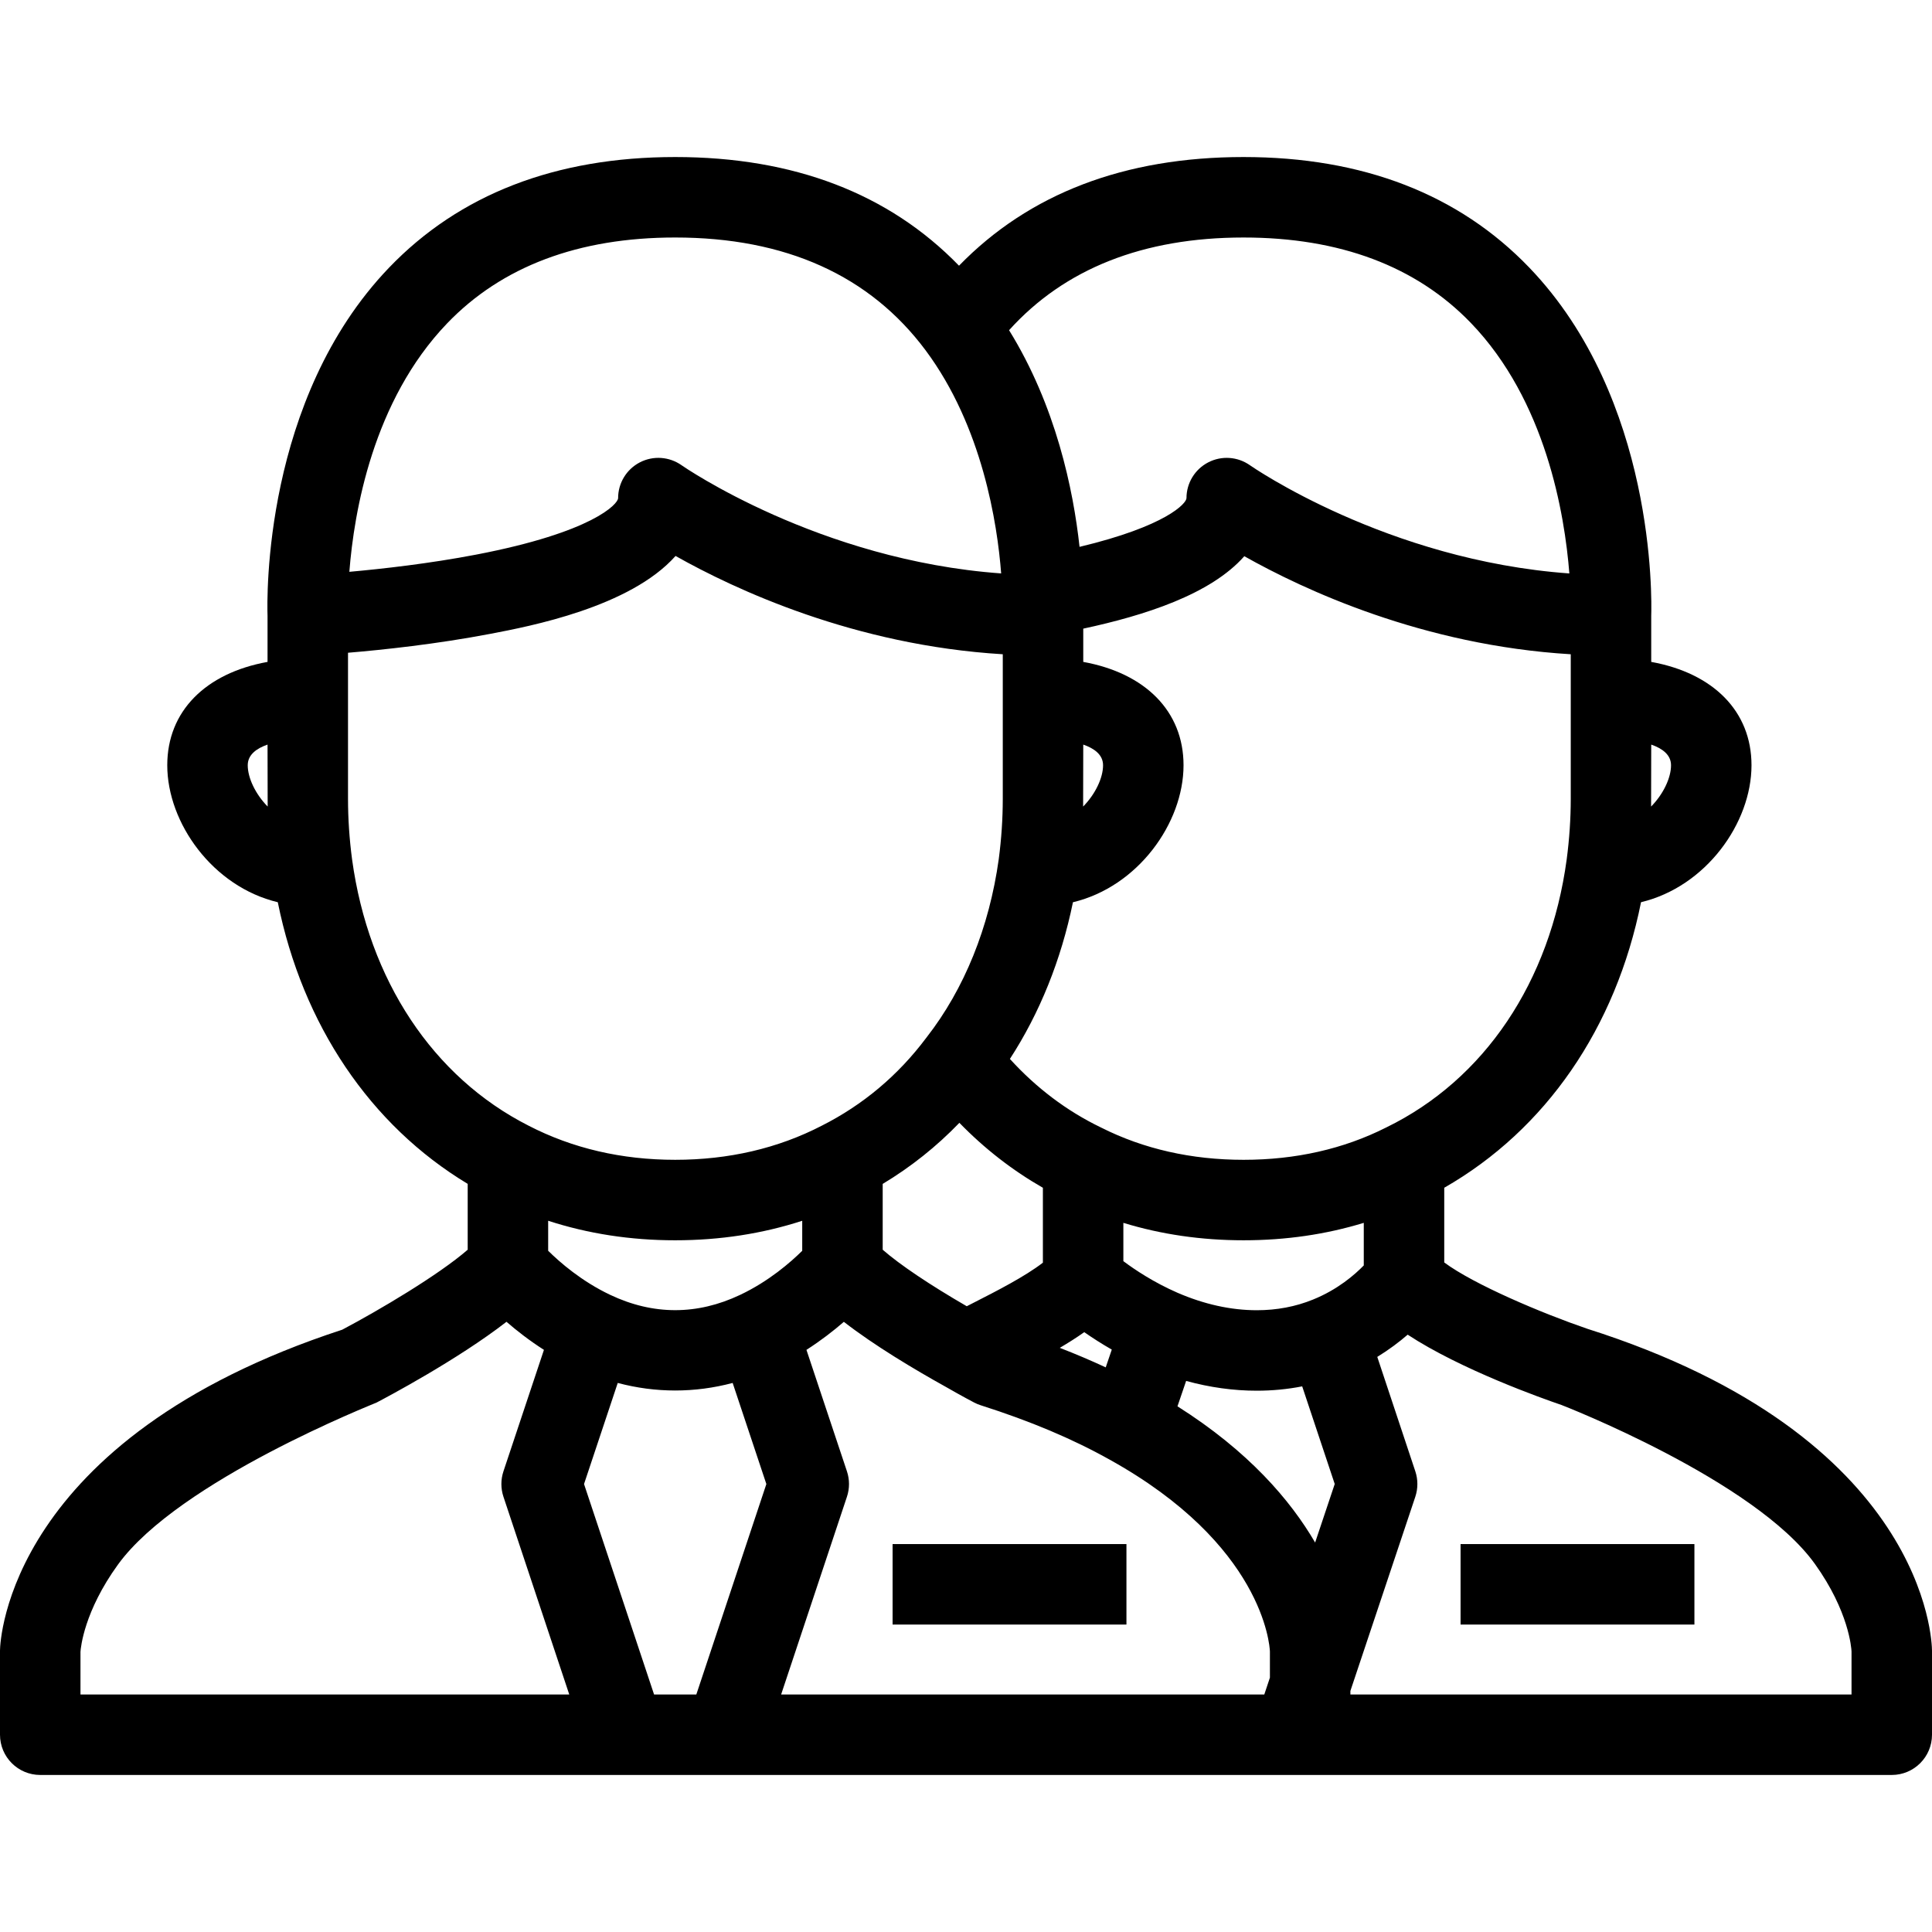
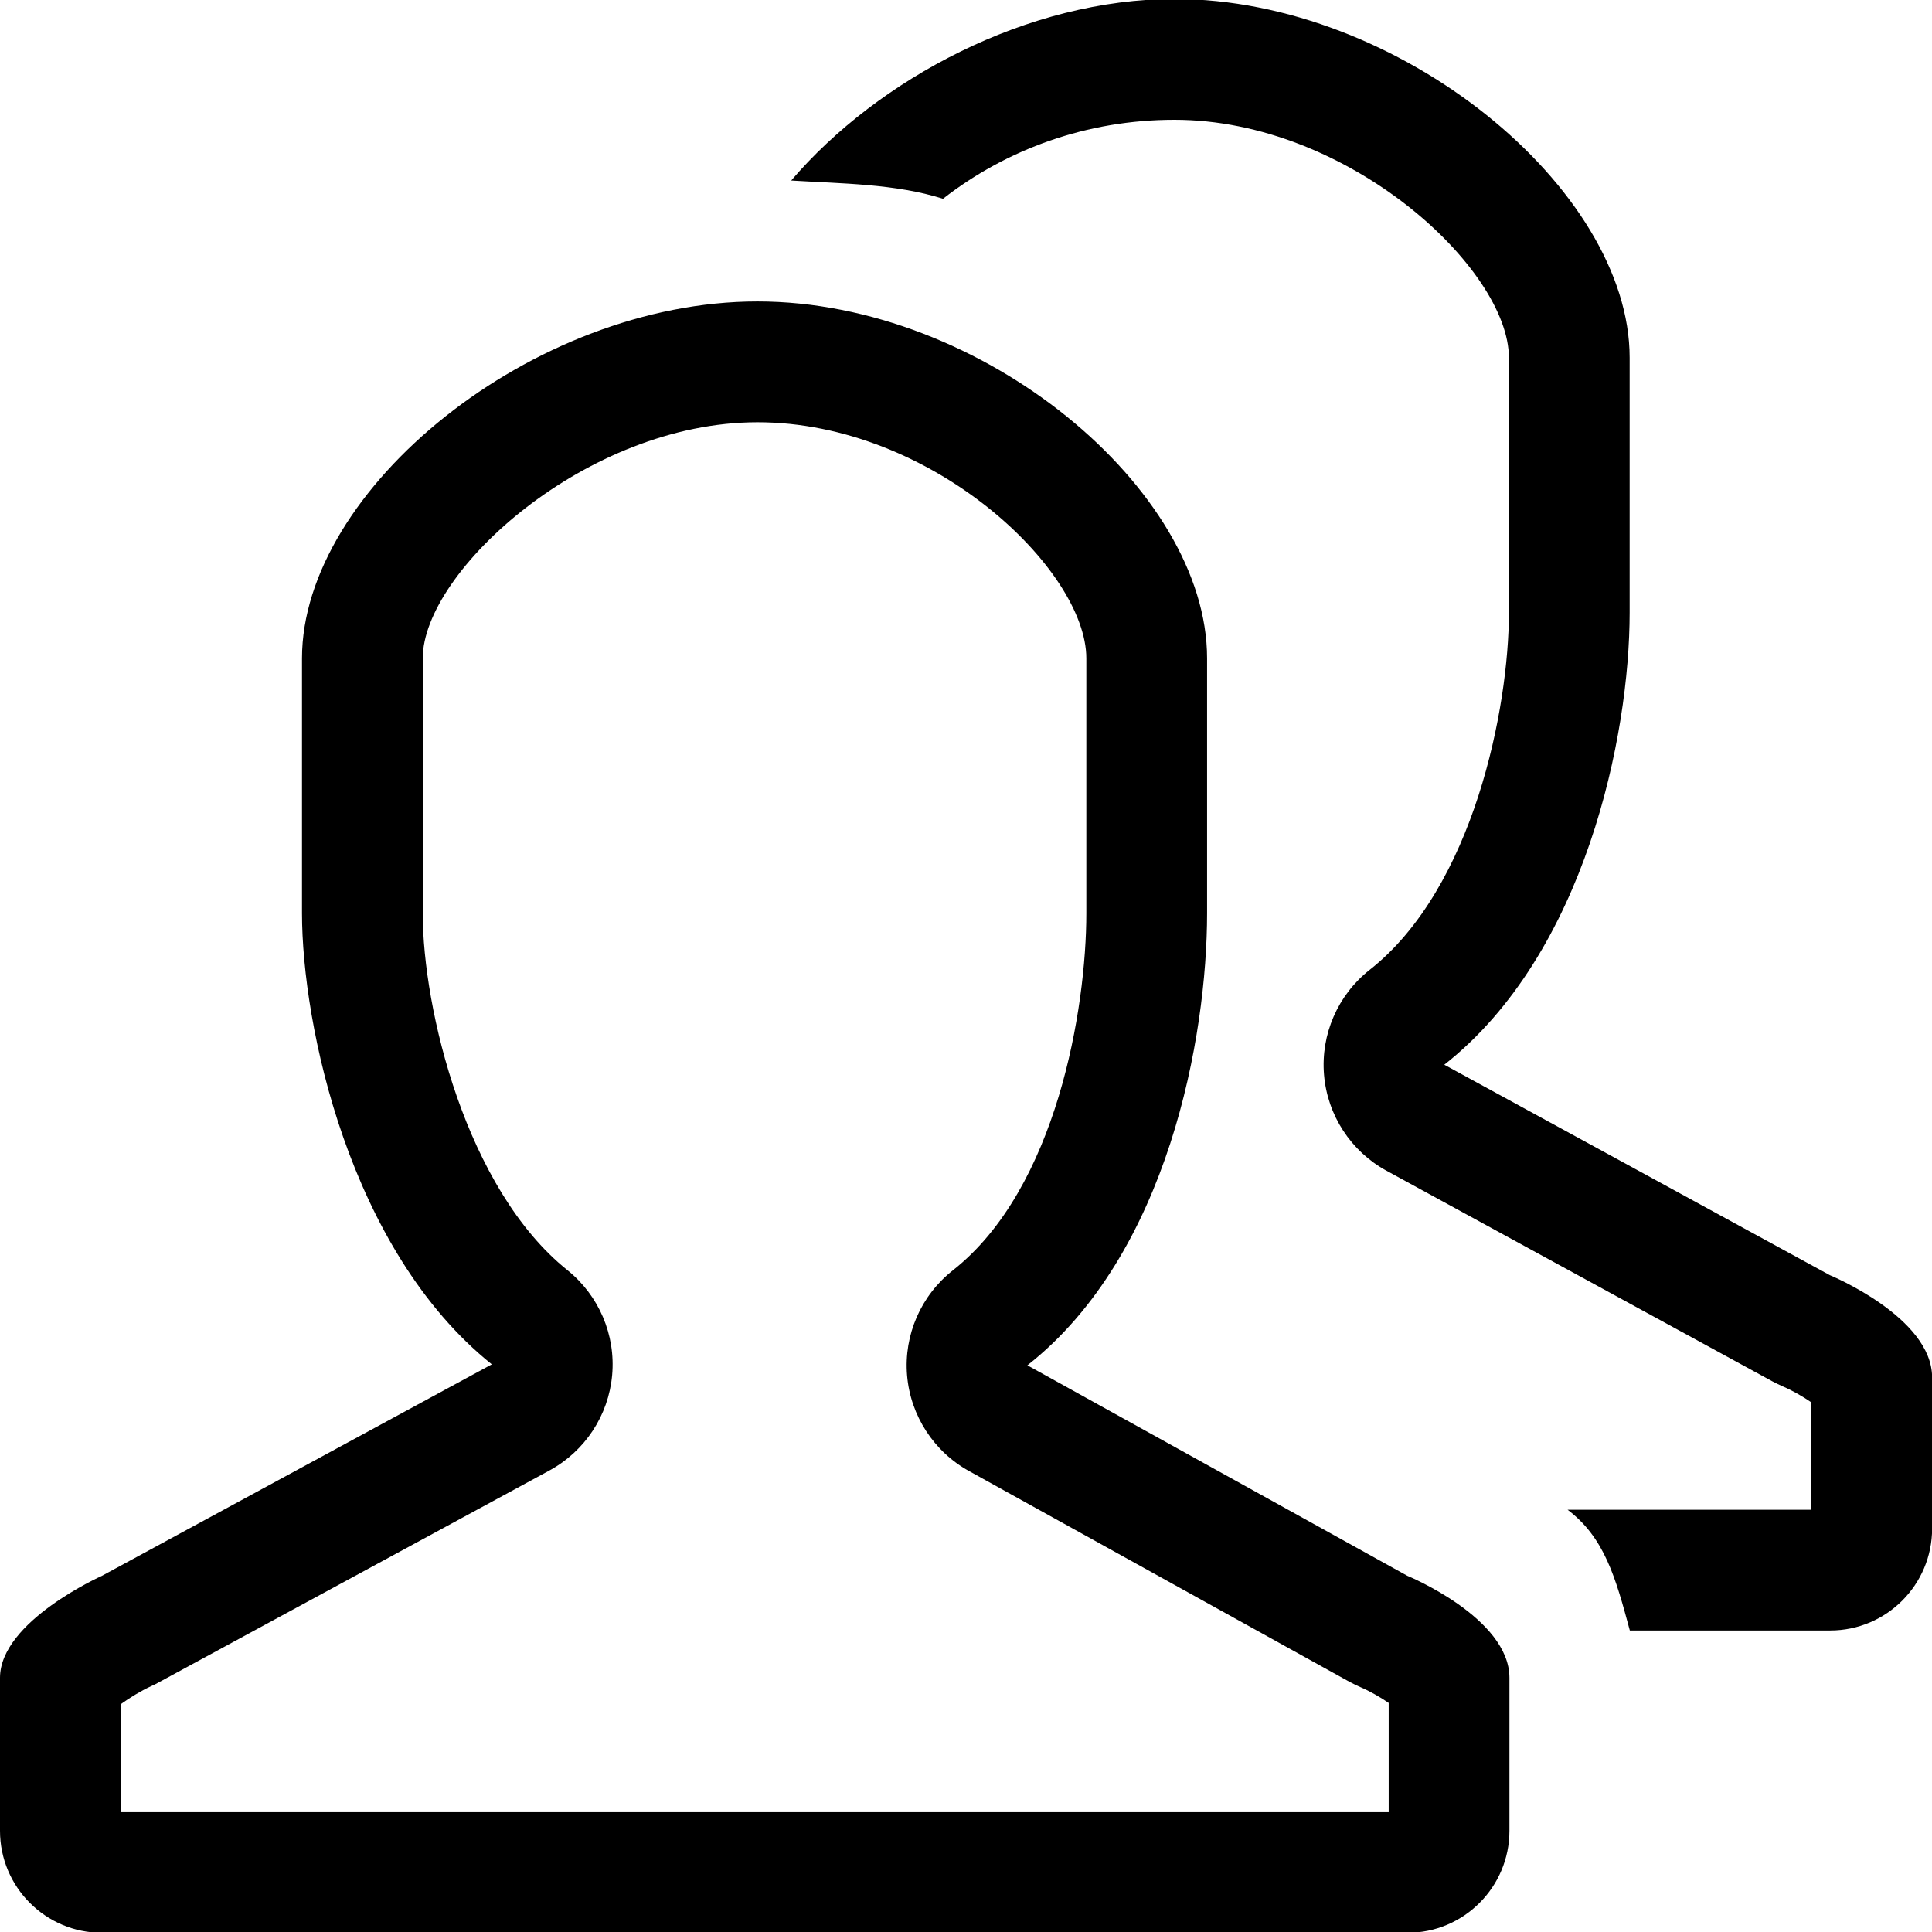
- <svg xmlns="http://www.w3.org/2000/svg" fill="currentColor" version="1.1" id="Layer_1" viewBox="0 0 480.16 480.16" xml:space="preserve">
-   <g>
-     <g>
-       <g>
-         <rect x="221.837" y="383.75" width="58.118" height="20" />
-         <path d="M394.438,330.221c-11.215-3.841-28.098-10.968-35.499-16.463v-18.566c25.231-14.443,42.65-39.743,48.906-70.967     c16.126-3.851,27.455-19.682,27.455-34.038c0-13.424-9.503-22.888-24.922-25.686v-11.417c0.137-4.198,1.055-53.931-30.314-86.589     c-17.506-18.226-41.394-27.467-71-27.467c-29.555,0-53.291,9.076-70.72,27.005c-17.404-17.926-41.069-27.005-70.538-27.005     c-29.699,0-53.638,9.263-71.151,27.532c-31.279,32.627-30.31,82.223-30.163,86.527v11.414     c-15.418,2.798-24.922,12.262-24.922,25.686c0,14.36,11.335,30.197,27.469,34.042c6.16,30.474,22.974,55.408,47.197,69.997     v16.367c-7.242,6.294-22.037,15.04-31.184,19.878C1.877,357.64,0.039,407.985,0.002,410.122C0.001,410.18,0,410.239,0,410.297     v20.835c0,5.523,4.478,10,10,10h460.16c5.522,0,10-4.477,10-10v-20.878C480.15,408.093,478.96,357.045,394.438,330.221z      M410.379,185.053c2.727,0.945,4.922,2.516,4.922,5.134c0,3.149-1.92,7.183-4.954,10.267     C410.356,199.823,410.379,185.053,410.379,185.053z M61.57,190.187c0-2.618,2.195-4.189,4.922-5.134     c0,0,0.023,14.77,0.032,15.401C63.49,197.37,61.57,193.336,61.57,190.187z M390.38,198.56L390.38,198.56     c-0.001,4.898-0.341,9.958-1.008,15.01c-4.116,30.462-20.451,54.744-44.813,66.618c-0.041,0.02-0.081,0.04-0.122,0.06     c-10.527,5.309-22.428,8-35.372,8c-12.944,0-24.845-2.692-35.372-8c-0.051-0.025-0.102-0.05-0.153-0.075     c-8.45-4.082-16.004-9.801-22.551-16.996c7.409-11.404,12.736-24.62,15.669-38.943c16.143-3.838,27.486-19.681,27.486-34.046     c0-13.424-9.503-22.888-24.922-25.686v-8.265c15.191-3.265,31.633-8.48,40.026-18.001c14.767,8.324,44.369,22.158,81.132,24.366     V198.56z M338.939,303.914v10.582c-2.238,2.308-6.475,6-12.619,8.487c-4.306,1.757-9.005,2.648-13.967,2.648     c-6.421,0-13.067-1.467-19.722-4.347c-5.879-2.569-10.562-5.696-13.442-7.849v-9.521c9.386,2.874,19.38,4.333,29.875,4.333     C319.56,308.247,329.553,306.788,338.939,303.914z M276.312,335.415l-1.506,4.419c-3.64-1.695-7.439-3.311-11.417-4.854     c2.109-1.242,4.162-2.535,6.08-3.899C271.407,332.434,273.706,333.922,276.312,335.415z M259.189,295.196v18.616     c-4.441,3.444-11.615,7.102-17.131,9.914c-0.605,0.309-1.202,0.613-1.789,0.914c-9.23-5.344-16.602-10.304-20.893-14.044v-16.361     c7.002-4.205,13.374-9.28,19.061-15.18C244.666,285.465,251.608,290.862,259.189,295.196z M269.189,200.454     c0.009-0.631,0.032-15.401,0.032-15.401c2.728,0.945,4.922,2.517,4.922,5.134C274.143,193.336,272.223,197.37,269.189,200.454z      M309.064,59.028c23.905,0,42.913,7.145,56.495,21.237c18.603,19.301,23.31,47.435,24.472,62.253     c-45.345-3.252-79.016-26.631-79.363-26.876c-3.051-2.166-7.056-2.45-10.379-0.733c-3.324,1.716-5.413,5.145-5.413,8.886     c0,1.304-5.044,6.971-26.575,12.115c-1.556-14.247-5.868-35.021-17.517-53.846C264.553,66.787,284.117,59.028,309.064,59.028z      M111.093,80.4c13.595-14.182,32.677-21.373,56.714-21.373c27.445,0,48.393,9.444,62.256,28.068     c14.1,18.957,17.8,43.033,18.756,55.417c-45.338-3.267-79.07-26.633-79.417-26.878c-3.051-2.162-7.055-2.441-10.374-0.725     c-3.322,1.717-5.408,5.144-5.408,8.883c0,1.444-6.275,8.482-35.269,14.045c-11.615,2.229-23.361,3.545-31.527,4.277     C87.978,127.268,92.666,99.622,111.093,80.4z M87.503,213.599c-0.671-5.074-1.011-10.134-1.011-15.039v-36.332     c8.608-0.722,21.951-2.134,35.44-4.712c9.744-1.862,34.666-6.624,45.964-19.345c14.751,8.315,44.457,22.215,81.324,24.429v35.959     c0,4.898-0.34,9.958-1.001,14.972c-2.356,16.946-8.554,32.257-17.921,44.276c-0.038,0.049-0.075,0.098-0.112,0.147     c-6.985,9.314-15.703,16.646-25.998,21.839c-10.858,5.61-23.099,8.454-36.382,8.454c-13.284,0-25.524-2.844-36.447-8.488     C107.603,267.706,91.614,243.573,87.503,213.599z M199.376,303.399v7.46c-2.858,2.828-8.279,7.572-15.421,10.952     c-10.683,5.07-21.608,5.073-32.307-0.004c-7.122-3.371-12.55-8.122-15.412-10.952v-7.461c9.905,3.221,20.469,4.854,31.571,4.854     C178.918,308.248,189.491,306.612,199.376,303.399z M20,421.133v-10.61c0.071-1.069,0.909-10.065,9.313-21.672     c15.131-20.899,63.773-40.009,64.274-40.271c2.436-1.273,20.149-10.647,32.291-20.075c2.527,2.197,5.662,4.641,9.306,6.977     l-10.061,30.184c-0.684,2.051-0.684,4.269-0.001,6.32l16.356,49.147H20z M173.057,421.133h-10.5L145.15,368.83l8.376-25.127     c9.448,2.506,19.118,2.505,28.561,0.001l8.376,25.126L173.057,421.133z M315.611,416.948l-1.395,4.184H194.135l16.356-49.147     c0.683-2.051,0.683-4.269-0.002-6.32l-10.062-30.184c3.639-2.333,6.771-4.772,9.295-6.966     c7.537,5.851,17.393,11.749,25.436,16.22c4.094,2.353,6.88,3.8,6.997,3.861c0.504,0.261,1.028,0.479,1.568,0.651     c12.328,3.927,22.779,8.328,31.981,13.473c38.138,21.141,39.838,46.08,39.907,47.705V416.948z M326.849,383.369     c-6.125-10.506-16.533-22.684-34.212-33.856l2.152-6.313c5.871,1.612,11.748,2.432,17.565,2.432c3.854,0,7.624-0.365,11.28-1.08     l8.085,24.265L326.849,383.369z M460.16,421.132H335.612v-0.891L351.744,372c0.687-2.053,0.689-4.274,0.006-6.329l-9.455-28.441     c2.96-1.82,5.486-3.73,7.554-5.525c13.23,8.686,33.465,15.851,38.227,17.476c0.07,0.024,48.005,18.605,62.989,39.514     c8.438,11.773,9.056,20.895,9.095,21.738V421.132z" />
-         <rect x="362.995" y="383.75" width="58.118" height="20" />
-       </g>
-     </g>
-   </g>
+ <svg xmlns="http://www.w3.org/2000/svg" fill="currentColor" width="800px" height="800px" viewBox="0 0 32 32" version="1.1">
+   <path d="M23.313 26.102l-6.296-3.488c2.34-1.841 2.976-5.459 2.976-7.488v-4.223c0-2.796-3.715-5.91-7.447-5.91-3.73 0-7.544 3.114-7.544 5.91v4.223c0 1.845 0.78 5.576 3.144 7.472l-6.458 3.503s-1.688 0.752-1.688 1.689v2.534c0 0.933 0.757 1.689 1.688 1.689h21.625c0.931 0 1.688-0.757 1.688-1.689v-2.534c0-0.994-1.689-1.689-1.689-1.689zM23.001 30.015h-21.001v-1.788c0.143-0.105 0.344-0.226 0.502-0.298 0.047-0.021 0.094-0.044 0.139-0.070l6.459-3.503c0.589-0.32 0.979-0.912 1.039-1.579s-0.219-1.32-0.741-1.739c-1.677-1.345-2.396-4.322-2.396-5.911v-4.223c0-1.437 2.708-3.91 5.544-3.91 2.889 0 5.447 2.44 5.447 3.91v4.223c0 1.566-0.486 4.557-2.212 5.915-0.528 0.416-0.813 1.070-0.757 1.739s0.446 1.267 1.035 1.589l6.296 3.488c0.055 0.030 0.126 0.063 0.184 0.089 0.148 0.063 0.329 0.167 0.462 0.259v1.809zM30.312 21.123l-6.39-3.488c2.34-1.841 3.070-5.459 3.070-7.488v-4.223c0-2.796-3.808-5.941-7.54-5.941-2.425 0-4.904 1.319-6.347 3.007 0.823 0.051 1.73 0.052 2.514 0.302 1.054-0.821 2.386-1.308 3.833-1.308 2.889 0 5.54 2.47 5.54 3.941v4.223c0 1.566-0.58 4.557-2.305 5.915-0.529 0.416-0.813 1.070-0.757 1.739 0.056 0.67 0.445 1.267 1.035 1.589l6.39 3.488c0.055 0.030 0.126 0.063 0.184 0.089 0.148 0.063 0.329 0.167 0.462 0.259v1.779h-4.037c0.61 0.46 0.794 1.118 1.031 2h3.319c0.931 0 1.688-0.757 1.688-1.689v-2.503c-0.001-0.995-1.689-1.691-1.689-1.691z" />
</svg>
